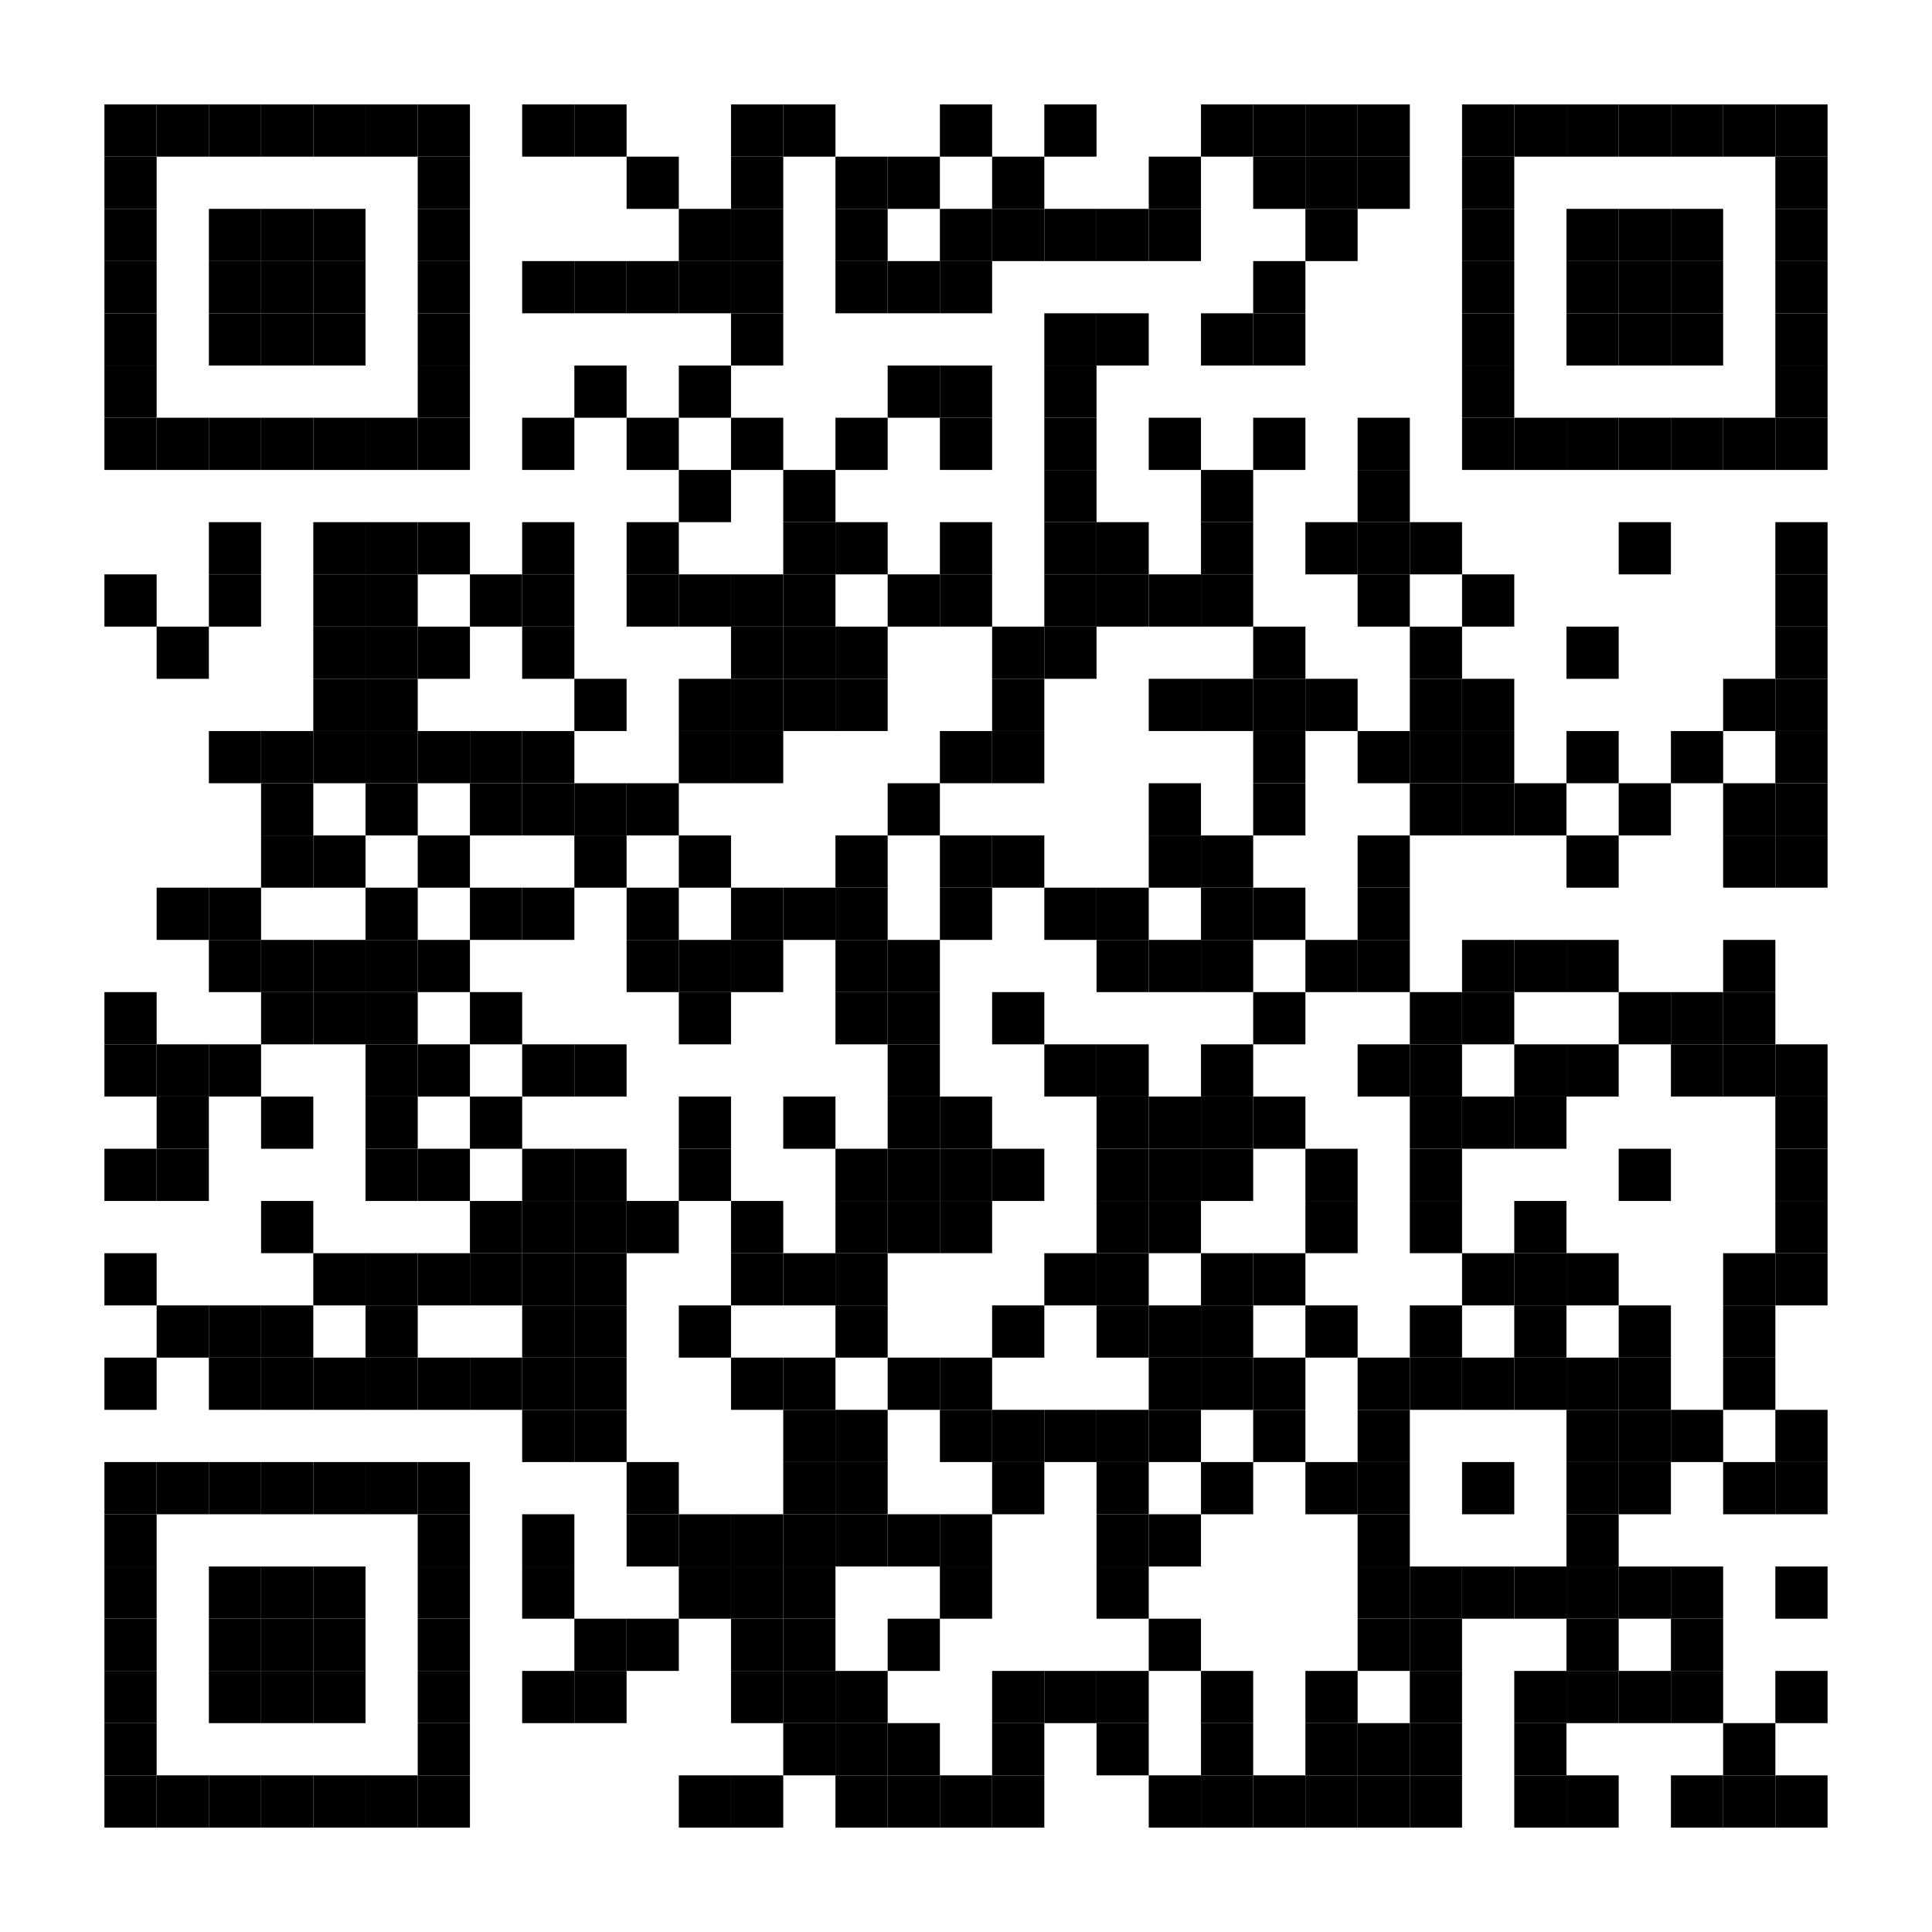
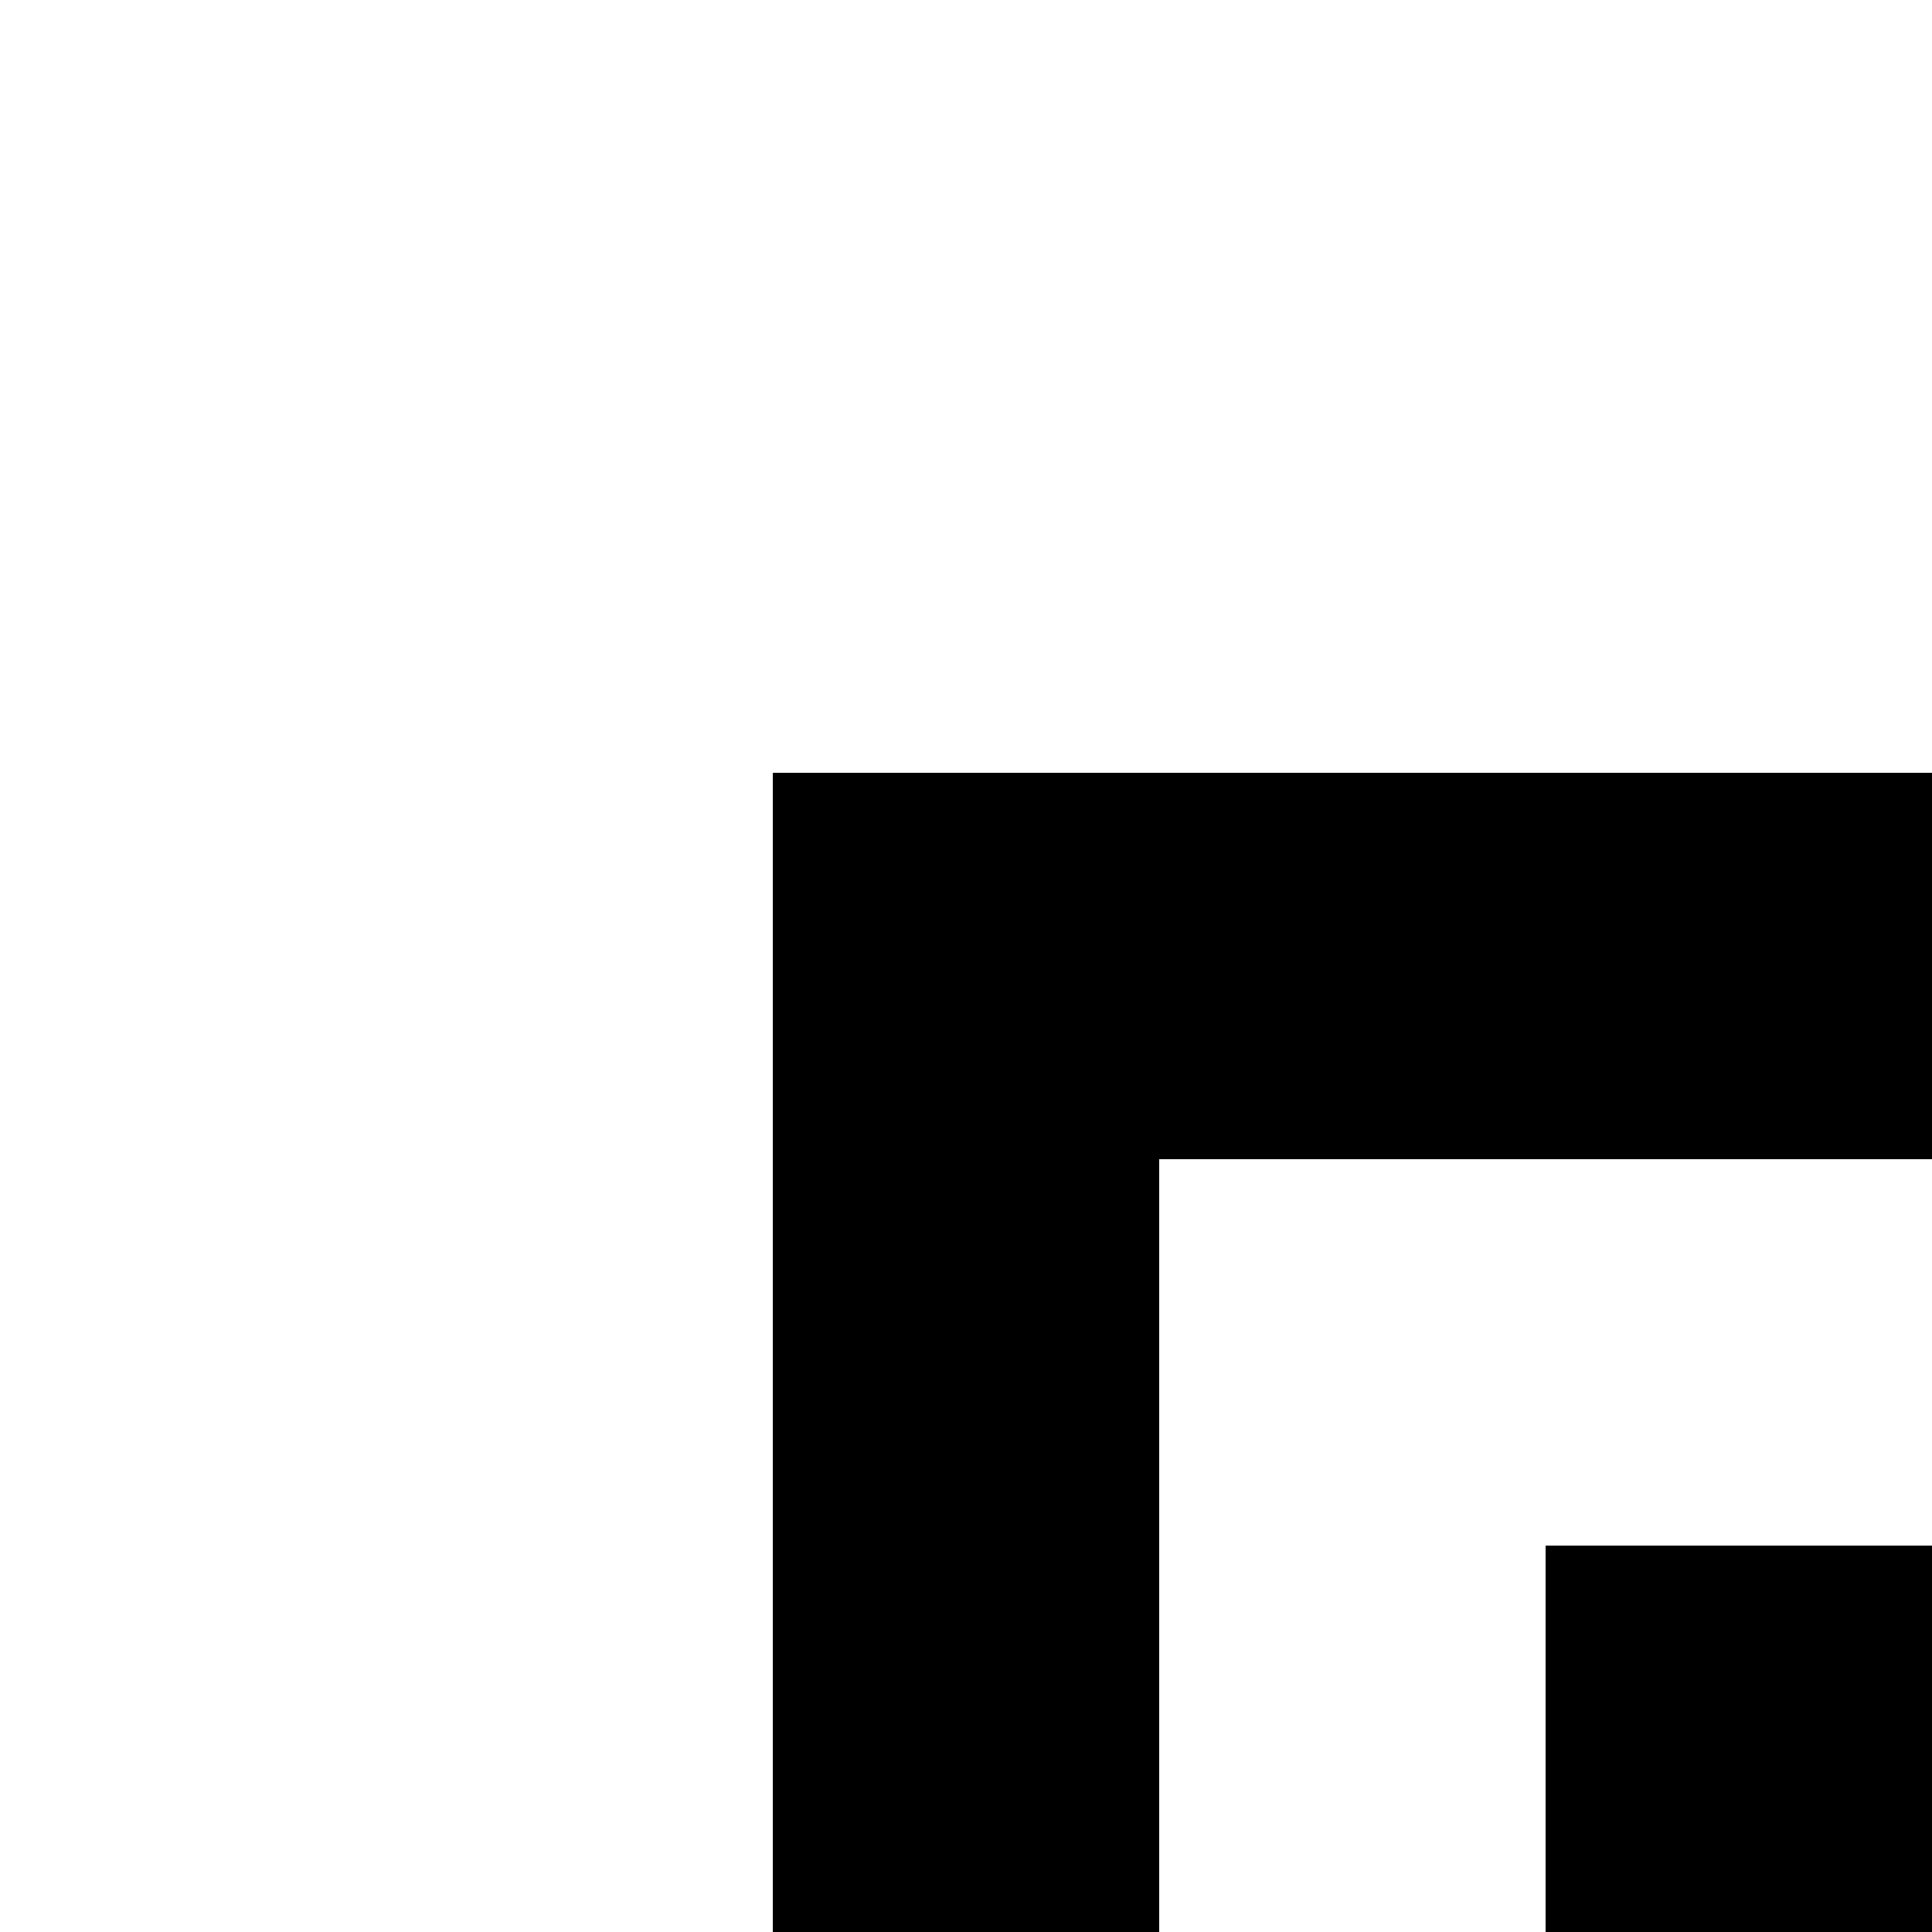
- <svg xmlns="http://www.w3.org/2000/svg" xmlns:xlink="http://www.w3.org/1999/xlink" width="444" height="444" viewBox="0 0 444 444">
-   <rect width="444" height="444" fill="#ffffff" cx="0" cy="0" />
+ <svg xmlns="http://www.w3.org/2000/svg" xmlns:xlink="http://www.w3.org/1999/xlink" width="60" height="60" viewBox="0 0 60 60">
+   <rect width="60" height="60" fill="#ffffff" cx="0" cy="0" />
  <defs>
    <rect id="p" width="12" height="12" />
  </defs>
  <g fill="#000000">
    <use x="24" y="24" xlink:href="#p" />
    <use x="36" y="24" xlink:href="#p" />
    <use x="48" y="24" xlink:href="#p" />
    <use x="60" y="24" xlink:href="#p" />
    <use x="72" y="24" xlink:href="#p" />
    <use x="84" y="24" xlink:href="#p" />
    <use x="96" y="24" xlink:href="#p" />
    <use x="120" y="24" xlink:href="#p" />
    <use x="132" y="24" xlink:href="#p" />
    <use x="168" y="24" xlink:href="#p" />
    <use x="180" y="24" xlink:href="#p" />
    <use x="216" y="24" xlink:href="#p" />
    <use x="240" y="24" xlink:href="#p" />
    <use x="276" y="24" xlink:href="#p" />
    <use x="288" y="24" xlink:href="#p" />
    <use x="300" y="24" xlink:href="#p" />
    <use x="312" y="24" xlink:href="#p" />
    <use x="336" y="24" xlink:href="#p" />
    <use x="348" y="24" xlink:href="#p" />
    <use x="360" y="24" xlink:href="#p" />
    <use x="372" y="24" xlink:href="#p" />
    <use x="384" y="24" xlink:href="#p" />
    <use x="396" y="24" xlink:href="#p" />
    <use x="408" y="24" xlink:href="#p" />
    <use x="24" y="36" xlink:href="#p" />
    <use x="96" y="36" xlink:href="#p" />
    <use x="144" y="36" xlink:href="#p" />
    <use x="168" y="36" xlink:href="#p" />
    <use x="192" y="36" xlink:href="#p" />
    <use x="204" y="36" xlink:href="#p" />
    <use x="228" y="36" xlink:href="#p" />
    <use x="264" y="36" xlink:href="#p" />
    <use x="288" y="36" xlink:href="#p" />
    <use x="300" y="36" xlink:href="#p" />
    <use x="312" y="36" xlink:href="#p" />
    <use x="336" y="36" xlink:href="#p" />
    <use x="408" y="36" xlink:href="#p" />
    <use x="24" y="48" xlink:href="#p" />
    <use x="48" y="48" xlink:href="#p" />
    <use x="60" y="48" xlink:href="#p" />
    <use x="72" y="48" xlink:href="#p" />
    <use x="96" y="48" xlink:href="#p" />
    <use x="156" y="48" xlink:href="#p" />
    <use x="168" y="48" xlink:href="#p" />
    <use x="192" y="48" xlink:href="#p" />
    <use x="216" y="48" xlink:href="#p" />
    <use x="228" y="48" xlink:href="#p" />
    <use x="240" y="48" xlink:href="#p" />
    <use x="252" y="48" xlink:href="#p" />
    <use x="264" y="48" xlink:href="#p" />
    <use x="300" y="48" xlink:href="#p" />
    <use x="336" y="48" xlink:href="#p" />
    <use x="360" y="48" xlink:href="#p" />
    <use x="372" y="48" xlink:href="#p" />
    <use x="384" y="48" xlink:href="#p" />
    <use x="408" y="48" xlink:href="#p" />
    <use x="24" y="60" xlink:href="#p" />
    <use x="48" y="60" xlink:href="#p" />
    <use x="60" y="60" xlink:href="#p" />
    <use x="72" y="60" xlink:href="#p" />
    <use x="96" y="60" xlink:href="#p" />
    <use x="120" y="60" xlink:href="#p" />
    <use x="132" y="60" xlink:href="#p" />
    <use x="144" y="60" xlink:href="#p" />
    <use x="156" y="60" xlink:href="#p" />
    <use x="168" y="60" xlink:href="#p" />
    <use x="192" y="60" xlink:href="#p" />
    <use x="204" y="60" xlink:href="#p" />
    <use x="216" y="60" xlink:href="#p" />
    <use x="288" y="60" xlink:href="#p" />
    <use x="336" y="60" xlink:href="#p" />
    <use x="360" y="60" xlink:href="#p" />
    <use x="372" y="60" xlink:href="#p" />
    <use x="384" y="60" xlink:href="#p" />
    <use x="408" y="60" xlink:href="#p" />
    <use x="24" y="72" xlink:href="#p" />
    <use x="48" y="72" xlink:href="#p" />
    <use x="60" y="72" xlink:href="#p" />
    <use x="72" y="72" xlink:href="#p" />
    <use x="96" y="72" xlink:href="#p" />
    <use x="168" y="72" xlink:href="#p" />
    <use x="240" y="72" xlink:href="#p" />
    <use x="252" y="72" xlink:href="#p" />
    <use x="276" y="72" xlink:href="#p" />
    <use x="288" y="72" xlink:href="#p" />
    <use x="336" y="72" xlink:href="#p" />
    <use x="360" y="72" xlink:href="#p" />
    <use x="372" y="72" xlink:href="#p" />
    <use x="384" y="72" xlink:href="#p" />
    <use x="408" y="72" xlink:href="#p" />
    <use x="24" y="84" xlink:href="#p" />
    <use x="96" y="84" xlink:href="#p" />
    <use x="132" y="84" xlink:href="#p" />
    <use x="156" y="84" xlink:href="#p" />
    <use x="204" y="84" xlink:href="#p" />
    <use x="216" y="84" xlink:href="#p" />
    <use x="240" y="84" xlink:href="#p" />
    <use x="336" y="84" xlink:href="#p" />
    <use x="408" y="84" xlink:href="#p" />
    <use x="24" y="96" xlink:href="#p" />
    <use x="36" y="96" xlink:href="#p" />
    <use x="48" y="96" xlink:href="#p" />
    <use x="60" y="96" xlink:href="#p" />
    <use x="72" y="96" xlink:href="#p" />
    <use x="84" y="96" xlink:href="#p" />
    <use x="96" y="96" xlink:href="#p" />
    <use x="120" y="96" xlink:href="#p" />
    <use x="144" y="96" xlink:href="#p" />
    <use x="168" y="96" xlink:href="#p" />
    <use x="192" y="96" xlink:href="#p" />
    <use x="216" y="96" xlink:href="#p" />
    <use x="240" y="96" xlink:href="#p" />
    <use x="264" y="96" xlink:href="#p" />
    <use x="288" y="96" xlink:href="#p" />
    <use x="312" y="96" xlink:href="#p" />
    <use x="336" y="96" xlink:href="#p" />
    <use x="348" y="96" xlink:href="#p" />
    <use x="360" y="96" xlink:href="#p" />
    <use x="372" y="96" xlink:href="#p" />
    <use x="384" y="96" xlink:href="#p" />
    <use x="396" y="96" xlink:href="#p" />
    <use x="408" y="96" xlink:href="#p" />
    <use x="156" y="108" xlink:href="#p" />
    <use x="180" y="108" xlink:href="#p" />
    <use x="240" y="108" xlink:href="#p" />
    <use x="276" y="108" xlink:href="#p" />
    <use x="312" y="108" xlink:href="#p" />
    <use x="48" y="120" xlink:href="#p" />
    <use x="72" y="120" xlink:href="#p" />
    <use x="84" y="120" xlink:href="#p" />
    <use x="96" y="120" xlink:href="#p" />
    <use x="120" y="120" xlink:href="#p" />
    <use x="144" y="120" xlink:href="#p" />
    <use x="180" y="120" xlink:href="#p" />
    <use x="192" y="120" xlink:href="#p" />
    <use x="216" y="120" xlink:href="#p" />
    <use x="240" y="120" xlink:href="#p" />
    <use x="252" y="120" xlink:href="#p" />
    <use x="276" y="120" xlink:href="#p" />
    <use x="300" y="120" xlink:href="#p" />
    <use x="312" y="120" xlink:href="#p" />
    <use x="324" y="120" xlink:href="#p" />
    <use x="372" y="120" xlink:href="#p" />
    <use x="408" y="120" xlink:href="#p" />
    <use x="24" y="132" xlink:href="#p" />
    <use x="48" y="132" xlink:href="#p" />
    <use x="72" y="132" xlink:href="#p" />
    <use x="84" y="132" xlink:href="#p" />
    <use x="108" y="132" xlink:href="#p" />
    <use x="120" y="132" xlink:href="#p" />
    <use x="144" y="132" xlink:href="#p" />
    <use x="156" y="132" xlink:href="#p" />
    <use x="168" y="132" xlink:href="#p" />
    <use x="180" y="132" xlink:href="#p" />
    <use x="204" y="132" xlink:href="#p" />
    <use x="216" y="132" xlink:href="#p" />
    <use x="240" y="132" xlink:href="#p" />
    <use x="252" y="132" xlink:href="#p" />
    <use x="264" y="132" xlink:href="#p" />
    <use x="276" y="132" xlink:href="#p" />
    <use x="312" y="132" xlink:href="#p" />
    <use x="336" y="132" xlink:href="#p" />
    <use x="408" y="132" xlink:href="#p" />
    <use x="36" y="144" xlink:href="#p" />
    <use x="72" y="144" xlink:href="#p" />
    <use x="84" y="144" xlink:href="#p" />
    <use x="96" y="144" xlink:href="#p" />
    <use x="120" y="144" xlink:href="#p" />
    <use x="168" y="144" xlink:href="#p" />
    <use x="180" y="144" xlink:href="#p" />
    <use x="192" y="144" xlink:href="#p" />
    <use x="228" y="144" xlink:href="#p" />
    <use x="240" y="144" xlink:href="#p" />
    <use x="288" y="144" xlink:href="#p" />
    <use x="324" y="144" xlink:href="#p" />
    <use x="360" y="144" xlink:href="#p" />
    <use x="408" y="144" xlink:href="#p" />
    <use x="72" y="156" xlink:href="#p" />
    <use x="84" y="156" xlink:href="#p" />
    <use x="132" y="156" xlink:href="#p" />
    <use x="156" y="156" xlink:href="#p" />
    <use x="168" y="156" xlink:href="#p" />
    <use x="180" y="156" xlink:href="#p" />
    <use x="192" y="156" xlink:href="#p" />
    <use x="228" y="156" xlink:href="#p" />
    <use x="264" y="156" xlink:href="#p" />
    <use x="276" y="156" xlink:href="#p" />
    <use x="288" y="156" xlink:href="#p" />
    <use x="300" y="156" xlink:href="#p" />
    <use x="324" y="156" xlink:href="#p" />
    <use x="336" y="156" xlink:href="#p" />
    <use x="396" y="156" xlink:href="#p" />
    <use x="408" y="156" xlink:href="#p" />
    <use x="48" y="168" xlink:href="#p" />
    <use x="60" y="168" xlink:href="#p" />
    <use x="72" y="168" xlink:href="#p" />
    <use x="84" y="168" xlink:href="#p" />
    <use x="96" y="168" xlink:href="#p" />
    <use x="108" y="168" xlink:href="#p" />
    <use x="120" y="168" xlink:href="#p" />
    <use x="156" y="168" xlink:href="#p" />
    <use x="168" y="168" xlink:href="#p" />
    <use x="216" y="168" xlink:href="#p" />
    <use x="228" y="168" xlink:href="#p" />
    <use x="288" y="168" xlink:href="#p" />
    <use x="312" y="168" xlink:href="#p" />
    <use x="324" y="168" xlink:href="#p" />
    <use x="336" y="168" xlink:href="#p" />
    <use x="360" y="168" xlink:href="#p" />
    <use x="384" y="168" xlink:href="#p" />
    <use x="408" y="168" xlink:href="#p" />
    <use x="60" y="180" xlink:href="#p" />
    <use x="84" y="180" xlink:href="#p" />
    <use x="108" y="180" xlink:href="#p" />
    <use x="120" y="180" xlink:href="#p" />
    <use x="132" y="180" xlink:href="#p" />
    <use x="144" y="180" xlink:href="#p" />
    <use x="204" y="180" xlink:href="#p" />
    <use x="264" y="180" xlink:href="#p" />
    <use x="288" y="180" xlink:href="#p" />
    <use x="324" y="180" xlink:href="#p" />
    <use x="336" y="180" xlink:href="#p" />
    <use x="348" y="180" xlink:href="#p" />
    <use x="372" y="180" xlink:href="#p" />
    <use x="396" y="180" xlink:href="#p" />
    <use x="408" y="180" xlink:href="#p" />
    <use x="60" y="192" xlink:href="#p" />
    <use x="72" y="192" xlink:href="#p" />
    <use x="96" y="192" xlink:href="#p" />
    <use x="132" y="192" xlink:href="#p" />
    <use x="156" y="192" xlink:href="#p" />
    <use x="192" y="192" xlink:href="#p" />
    <use x="216" y="192" xlink:href="#p" />
    <use x="228" y="192" xlink:href="#p" />
    <use x="264" y="192" xlink:href="#p" />
    <use x="276" y="192" xlink:href="#p" />
    <use x="312" y="192" xlink:href="#p" />
    <use x="360" y="192" xlink:href="#p" />
    <use x="396" y="192" xlink:href="#p" />
    <use x="408" y="192" xlink:href="#p" />
    <use x="36" y="204" xlink:href="#p" />
    <use x="48" y="204" xlink:href="#p" />
    <use x="84" y="204" xlink:href="#p" />
    <use x="108" y="204" xlink:href="#p" />
    <use x="120" y="204" xlink:href="#p" />
    <use x="144" y="204" xlink:href="#p" />
    <use x="168" y="204" xlink:href="#p" />
    <use x="180" y="204" xlink:href="#p" />
    <use x="192" y="204" xlink:href="#p" />
    <use x="216" y="204" xlink:href="#p" />
    <use x="240" y="204" xlink:href="#p" />
    <use x="252" y="204" xlink:href="#p" />
    <use x="276" y="204" xlink:href="#p" />
    <use x="288" y="204" xlink:href="#p" />
    <use x="312" y="204" xlink:href="#p" />
    <use x="48" y="216" xlink:href="#p" />
    <use x="60" y="216" xlink:href="#p" />
    <use x="72" y="216" xlink:href="#p" />
    <use x="84" y="216" xlink:href="#p" />
    <use x="96" y="216" xlink:href="#p" />
    <use x="144" y="216" xlink:href="#p" />
    <use x="156" y="216" xlink:href="#p" />
    <use x="168" y="216" xlink:href="#p" />
    <use x="192" y="216" xlink:href="#p" />
    <use x="204" y="216" xlink:href="#p" />
    <use x="252" y="216" xlink:href="#p" />
    <use x="264" y="216" xlink:href="#p" />
    <use x="276" y="216" xlink:href="#p" />
    <use x="300" y="216" xlink:href="#p" />
    <use x="312" y="216" xlink:href="#p" />
    <use x="336" y="216" xlink:href="#p" />
    <use x="348" y="216" xlink:href="#p" />
    <use x="360" y="216" xlink:href="#p" />
    <use x="396" y="216" xlink:href="#p" />
    <use x="24" y="228" xlink:href="#p" />
    <use x="60" y="228" xlink:href="#p" />
    <use x="72" y="228" xlink:href="#p" />
    <use x="84" y="228" xlink:href="#p" />
    <use x="108" y="228" xlink:href="#p" />
    <use x="156" y="228" xlink:href="#p" />
    <use x="192" y="228" xlink:href="#p" />
    <use x="204" y="228" xlink:href="#p" />
    <use x="228" y="228" xlink:href="#p" />
    <use x="288" y="228" xlink:href="#p" />
    <use x="324" y="228" xlink:href="#p" />
    <use x="336" y="228" xlink:href="#p" />
    <use x="372" y="228" xlink:href="#p" />
    <use x="384" y="228" xlink:href="#p" />
    <use x="396" y="228" xlink:href="#p" />
    <use x="24" y="240" xlink:href="#p" />
    <use x="36" y="240" xlink:href="#p" />
    <use x="48" y="240" xlink:href="#p" />
    <use x="84" y="240" xlink:href="#p" />
    <use x="96" y="240" xlink:href="#p" />
    <use x="120" y="240" xlink:href="#p" />
    <use x="132" y="240" xlink:href="#p" />
    <use x="204" y="240" xlink:href="#p" />
    <use x="240" y="240" xlink:href="#p" />
    <use x="252" y="240" xlink:href="#p" />
    <use x="276" y="240" xlink:href="#p" />
    <use x="312" y="240" xlink:href="#p" />
    <use x="324" y="240" xlink:href="#p" />
    <use x="348" y="240" xlink:href="#p" />
    <use x="360" y="240" xlink:href="#p" />
    <use x="384" y="240" xlink:href="#p" />
    <use x="396" y="240" xlink:href="#p" />
    <use x="408" y="240" xlink:href="#p" />
    <use x="36" y="252" xlink:href="#p" />
    <use x="60" y="252" xlink:href="#p" />
    <use x="84" y="252" xlink:href="#p" />
    <use x="108" y="252" xlink:href="#p" />
    <use x="156" y="252" xlink:href="#p" />
    <use x="180" y="252" xlink:href="#p" />
    <use x="204" y="252" xlink:href="#p" />
    <use x="216" y="252" xlink:href="#p" />
    <use x="252" y="252" xlink:href="#p" />
    <use x="264" y="252" xlink:href="#p" />
    <use x="276" y="252" xlink:href="#p" />
    <use x="288" y="252" xlink:href="#p" />
    <use x="324" y="252" xlink:href="#p" />
    <use x="336" y="252" xlink:href="#p" />
    <use x="348" y="252" xlink:href="#p" />
    <use x="408" y="252" xlink:href="#p" />
    <use x="24" y="264" xlink:href="#p" />
    <use x="36" y="264" xlink:href="#p" />
    <use x="84" y="264" xlink:href="#p" />
    <use x="96" y="264" xlink:href="#p" />
    <use x="120" y="264" xlink:href="#p" />
    <use x="132" y="264" xlink:href="#p" />
    <use x="156" y="264" xlink:href="#p" />
    <use x="192" y="264" xlink:href="#p" />
    <use x="204" y="264" xlink:href="#p" />
    <use x="216" y="264" xlink:href="#p" />
    <use x="228" y="264" xlink:href="#p" />
    <use x="252" y="264" xlink:href="#p" />
    <use x="264" y="264" xlink:href="#p" />
    <use x="276" y="264" xlink:href="#p" />
    <use x="300" y="264" xlink:href="#p" />
    <use x="324" y="264" xlink:href="#p" />
    <use x="372" y="264" xlink:href="#p" />
    <use x="408" y="264" xlink:href="#p" />
    <use x="60" y="276" xlink:href="#p" />
    <use x="108" y="276" xlink:href="#p" />
    <use x="120" y="276" xlink:href="#p" />
    <use x="132" y="276" xlink:href="#p" />
    <use x="144" y="276" xlink:href="#p" />
    <use x="168" y="276" xlink:href="#p" />
    <use x="192" y="276" xlink:href="#p" />
    <use x="204" y="276" xlink:href="#p" />
    <use x="216" y="276" xlink:href="#p" />
    <use x="252" y="276" xlink:href="#p" />
    <use x="264" y="276" xlink:href="#p" />
    <use x="300" y="276" xlink:href="#p" />
    <use x="324" y="276" xlink:href="#p" />
    <use x="348" y="276" xlink:href="#p" />
    <use x="408" y="276" xlink:href="#p" />
    <use x="24" y="288" xlink:href="#p" />
    <use x="72" y="288" xlink:href="#p" />
    <use x="84" y="288" xlink:href="#p" />
    <use x="96" y="288" xlink:href="#p" />
    <use x="108" y="288" xlink:href="#p" />
    <use x="120" y="288" xlink:href="#p" />
    <use x="132" y="288" xlink:href="#p" />
    <use x="168" y="288" xlink:href="#p" />
    <use x="180" y="288" xlink:href="#p" />
    <use x="192" y="288" xlink:href="#p" />
    <use x="240" y="288" xlink:href="#p" />
    <use x="252" y="288" xlink:href="#p" />
    <use x="276" y="288" xlink:href="#p" />
    <use x="288" y="288" xlink:href="#p" />
    <use x="336" y="288" xlink:href="#p" />
    <use x="348" y="288" xlink:href="#p" />
    <use x="360" y="288" xlink:href="#p" />
    <use x="396" y="288" xlink:href="#p" />
    <use x="408" y="288" xlink:href="#p" />
    <use x="36" y="300" xlink:href="#p" />
    <use x="48" y="300" xlink:href="#p" />
    <use x="60" y="300" xlink:href="#p" />
    <use x="84" y="300" xlink:href="#p" />
    <use x="120" y="300" xlink:href="#p" />
    <use x="132" y="300" xlink:href="#p" />
    <use x="156" y="300" xlink:href="#p" />
    <use x="192" y="300" xlink:href="#p" />
    <use x="228" y="300" xlink:href="#p" />
    <use x="252" y="300" xlink:href="#p" />
    <use x="264" y="300" xlink:href="#p" />
    <use x="276" y="300" xlink:href="#p" />
    <use x="300" y="300" xlink:href="#p" />
    <use x="324" y="300" xlink:href="#p" />
    <use x="348" y="300" xlink:href="#p" />
    <use x="372" y="300" xlink:href="#p" />
    <use x="396" y="300" xlink:href="#p" />
    <use x="24" y="312" xlink:href="#p" />
    <use x="48" y="312" xlink:href="#p" />
    <use x="60" y="312" xlink:href="#p" />
    <use x="72" y="312" xlink:href="#p" />
    <use x="84" y="312" xlink:href="#p" />
    <use x="96" y="312" xlink:href="#p" />
    <use x="108" y="312" xlink:href="#p" />
    <use x="120" y="312" xlink:href="#p" />
    <use x="132" y="312" xlink:href="#p" />
    <use x="168" y="312" xlink:href="#p" />
    <use x="180" y="312" xlink:href="#p" />
    <use x="204" y="312" xlink:href="#p" />
    <use x="216" y="312" xlink:href="#p" />
    <use x="264" y="312" xlink:href="#p" />
    <use x="276" y="312" xlink:href="#p" />
    <use x="288" y="312" xlink:href="#p" />
    <use x="312" y="312" xlink:href="#p" />
    <use x="324" y="312" xlink:href="#p" />
    <use x="336" y="312" xlink:href="#p" />
    <use x="348" y="312" xlink:href="#p" />
    <use x="360" y="312" xlink:href="#p" />
    <use x="372" y="312" xlink:href="#p" />
    <use x="396" y="312" xlink:href="#p" />
    <use x="120" y="324" xlink:href="#p" />
    <use x="132" y="324" xlink:href="#p" />
    <use x="180" y="324" xlink:href="#p" />
    <use x="192" y="324" xlink:href="#p" />
    <use x="216" y="324" xlink:href="#p" />
    <use x="228" y="324" xlink:href="#p" />
    <use x="240" y="324" xlink:href="#p" />
    <use x="252" y="324" xlink:href="#p" />
    <use x="264" y="324" xlink:href="#p" />
    <use x="288" y="324" xlink:href="#p" />
    <use x="312" y="324" xlink:href="#p" />
    <use x="360" y="324" xlink:href="#p" />
    <use x="372" y="324" xlink:href="#p" />
    <use x="384" y="324" xlink:href="#p" />
    <use x="408" y="324" xlink:href="#p" />
    <use x="24" y="336" xlink:href="#p" />
    <use x="36" y="336" xlink:href="#p" />
    <use x="48" y="336" xlink:href="#p" />
    <use x="60" y="336" xlink:href="#p" />
    <use x="72" y="336" xlink:href="#p" />
    <use x="84" y="336" xlink:href="#p" />
    <use x="96" y="336" xlink:href="#p" />
    <use x="144" y="336" xlink:href="#p" />
    <use x="180" y="336" xlink:href="#p" />
    <use x="192" y="336" xlink:href="#p" />
    <use x="228" y="336" xlink:href="#p" />
    <use x="252" y="336" xlink:href="#p" />
    <use x="276" y="336" xlink:href="#p" />
    <use x="300" y="336" xlink:href="#p" />
    <use x="312" y="336" xlink:href="#p" />
    <use x="336" y="336" xlink:href="#p" />
    <use x="360" y="336" xlink:href="#p" />
    <use x="372" y="336" xlink:href="#p" />
    <use x="396" y="336" xlink:href="#p" />
    <use x="408" y="336" xlink:href="#p" />
    <use x="24" y="348" xlink:href="#p" />
    <use x="96" y="348" xlink:href="#p" />
    <use x="120" y="348" xlink:href="#p" />
    <use x="144" y="348" xlink:href="#p" />
    <use x="156" y="348" xlink:href="#p" />
    <use x="168" y="348" xlink:href="#p" />
    <use x="180" y="348" xlink:href="#p" />
    <use x="192" y="348" xlink:href="#p" />
    <use x="204" y="348" xlink:href="#p" />
    <use x="216" y="348" xlink:href="#p" />
    <use x="252" y="348" xlink:href="#p" />
    <use x="264" y="348" xlink:href="#p" />
    <use x="312" y="348" xlink:href="#p" />
    <use x="360" y="348" xlink:href="#p" />
    <use x="24" y="360" xlink:href="#p" />
    <use x="48" y="360" xlink:href="#p" />
    <use x="60" y="360" xlink:href="#p" />
    <use x="72" y="360" xlink:href="#p" />
    <use x="96" y="360" xlink:href="#p" />
    <use x="120" y="360" xlink:href="#p" />
    <use x="156" y="360" xlink:href="#p" />
    <use x="168" y="360" xlink:href="#p" />
    <use x="180" y="360" xlink:href="#p" />
    <use x="216" y="360" xlink:href="#p" />
    <use x="252" y="360" xlink:href="#p" />
    <use x="312" y="360" xlink:href="#p" />
    <use x="324" y="360" xlink:href="#p" />
    <use x="336" y="360" xlink:href="#p" />
    <use x="348" y="360" xlink:href="#p" />
    <use x="360" y="360" xlink:href="#p" />
    <use x="372" y="360" xlink:href="#p" />
    <use x="384" y="360" xlink:href="#p" />
    <use x="408" y="360" xlink:href="#p" />
    <use x="24" y="372" xlink:href="#p" />
    <use x="48" y="372" xlink:href="#p" />
    <use x="60" y="372" xlink:href="#p" />
    <use x="72" y="372" xlink:href="#p" />
    <use x="96" y="372" xlink:href="#p" />
    <use x="132" y="372" xlink:href="#p" />
    <use x="144" y="372" xlink:href="#p" />
    <use x="168" y="372" xlink:href="#p" />
    <use x="180" y="372" xlink:href="#p" />
    <use x="204" y="372" xlink:href="#p" />
    <use x="264" y="372" xlink:href="#p" />
    <use x="312" y="372" xlink:href="#p" />
    <use x="324" y="372" xlink:href="#p" />
    <use x="360" y="372" xlink:href="#p" />
    <use x="384" y="372" xlink:href="#p" />
    <use x="24" y="384" xlink:href="#p" />
    <use x="48" y="384" xlink:href="#p" />
    <use x="60" y="384" xlink:href="#p" />
    <use x="72" y="384" xlink:href="#p" />
    <use x="96" y="384" xlink:href="#p" />
    <use x="120" y="384" xlink:href="#p" />
    <use x="132" y="384" xlink:href="#p" />
    <use x="168" y="384" xlink:href="#p" />
    <use x="180" y="384" xlink:href="#p" />
    <use x="192" y="384" xlink:href="#p" />
    <use x="228" y="384" xlink:href="#p" />
    <use x="240" y="384" xlink:href="#p" />
    <use x="252" y="384" xlink:href="#p" />
    <use x="276" y="384" xlink:href="#p" />
    <use x="300" y="384" xlink:href="#p" />
    <use x="324" y="384" xlink:href="#p" />
    <use x="348" y="384" xlink:href="#p" />
    <use x="360" y="384" xlink:href="#p" />
    <use x="372" y="384" xlink:href="#p" />
    <use x="384" y="384" xlink:href="#p" />
    <use x="408" y="384" xlink:href="#p" />
    <use x="24" y="396" xlink:href="#p" />
    <use x="96" y="396" xlink:href="#p" />
    <use x="180" y="396" xlink:href="#p" />
    <use x="192" y="396" xlink:href="#p" />
    <use x="204" y="396" xlink:href="#p" />
    <use x="228" y="396" xlink:href="#p" />
    <use x="252" y="396" xlink:href="#p" />
    <use x="276" y="396" xlink:href="#p" />
    <use x="300" y="396" xlink:href="#p" />
    <use x="312" y="396" xlink:href="#p" />
    <use x="324" y="396" xlink:href="#p" />
    <use x="348" y="396" xlink:href="#p" />
    <use x="396" y="396" xlink:href="#p" />
    <use x="24" y="408" xlink:href="#p" />
    <use x="36" y="408" xlink:href="#p" />
    <use x="48" y="408" xlink:href="#p" />
    <use x="60" y="408" xlink:href="#p" />
    <use x="72" y="408" xlink:href="#p" />
    <use x="84" y="408" xlink:href="#p" />
    <use x="96" y="408" xlink:href="#p" />
    <use x="156" y="408" xlink:href="#p" />
    <use x="168" y="408" xlink:href="#p" />
    <use x="192" y="408" xlink:href="#p" />
    <use x="204" y="408" xlink:href="#p" />
    <use x="216" y="408" xlink:href="#p" />
    <use x="228" y="408" xlink:href="#p" />
    <use x="264" y="408" xlink:href="#p" />
    <use x="276" y="408" xlink:href="#p" />
    <use x="288" y="408" xlink:href="#p" />
    <use x="300" y="408" xlink:href="#p" />
    <use x="312" y="408" xlink:href="#p" />
    <use x="324" y="408" xlink:href="#p" />
    <use x="348" y="408" xlink:href="#p" />
    <use x="360" y="408" xlink:href="#p" />
    <use x="384" y="408" xlink:href="#p" />
    <use x="396" y="408" xlink:href="#p" />
    <use x="408" y="408" xlink:href="#p" />
  </g>
</svg>
